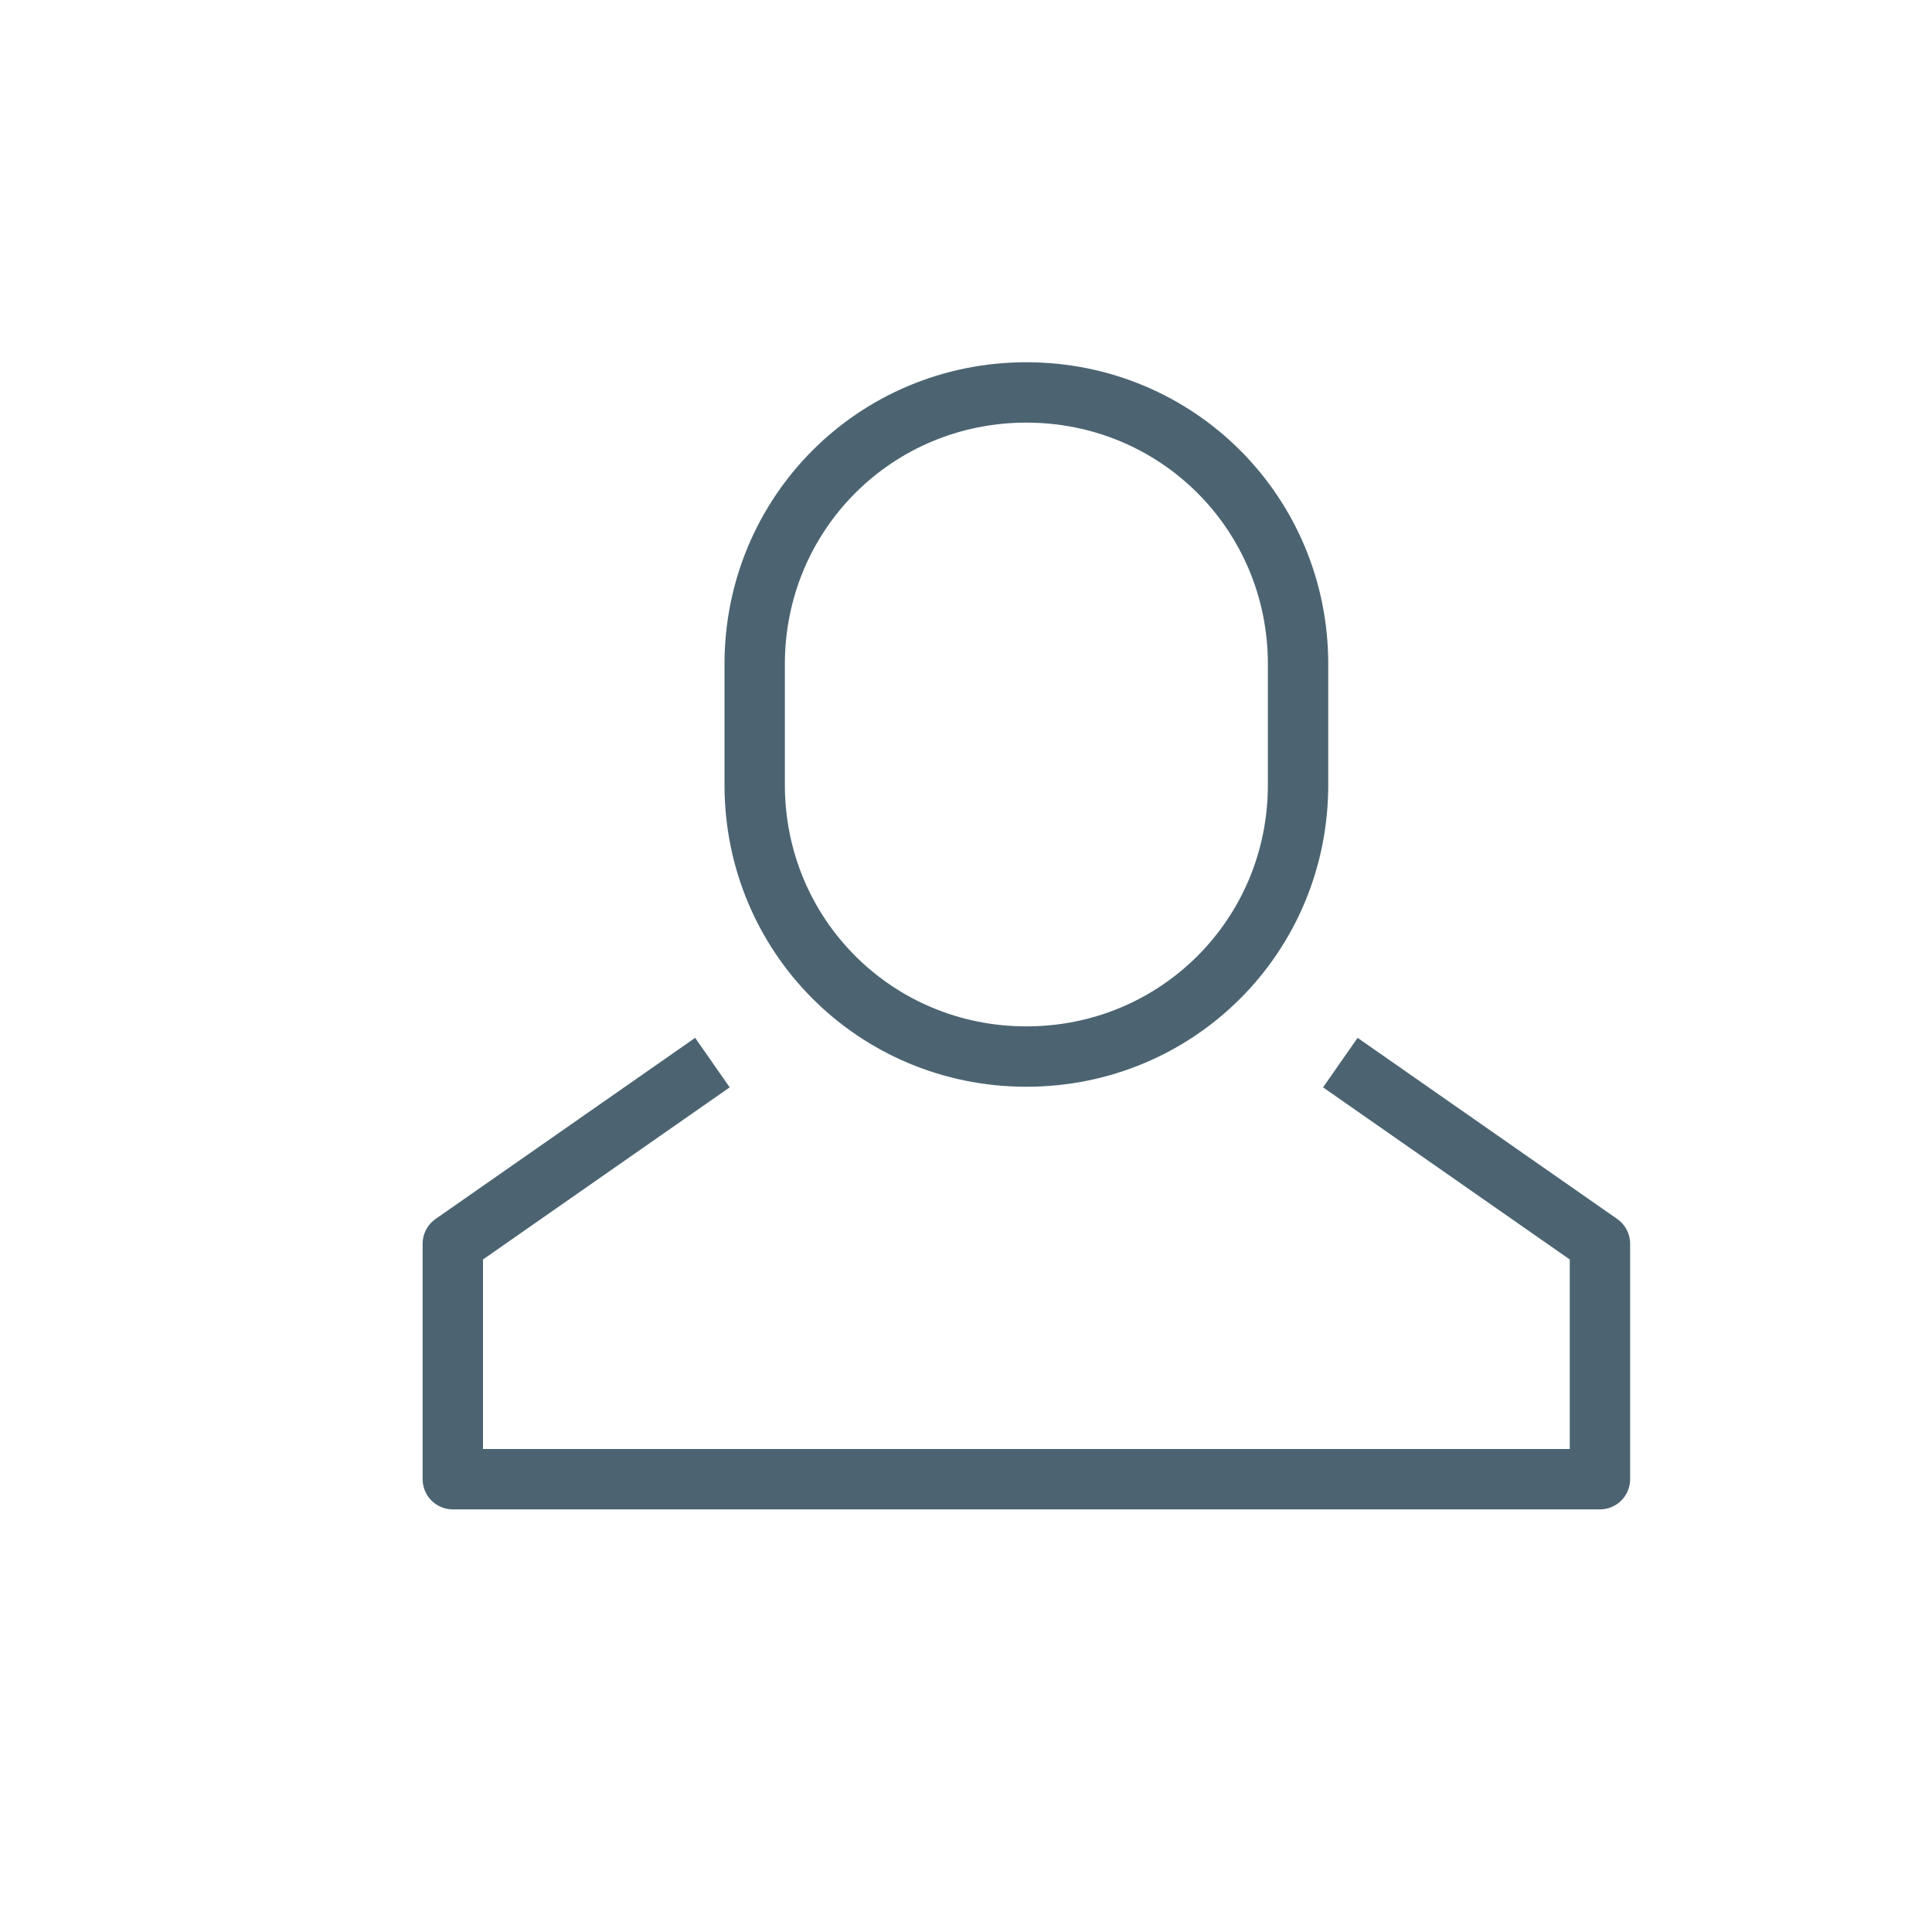
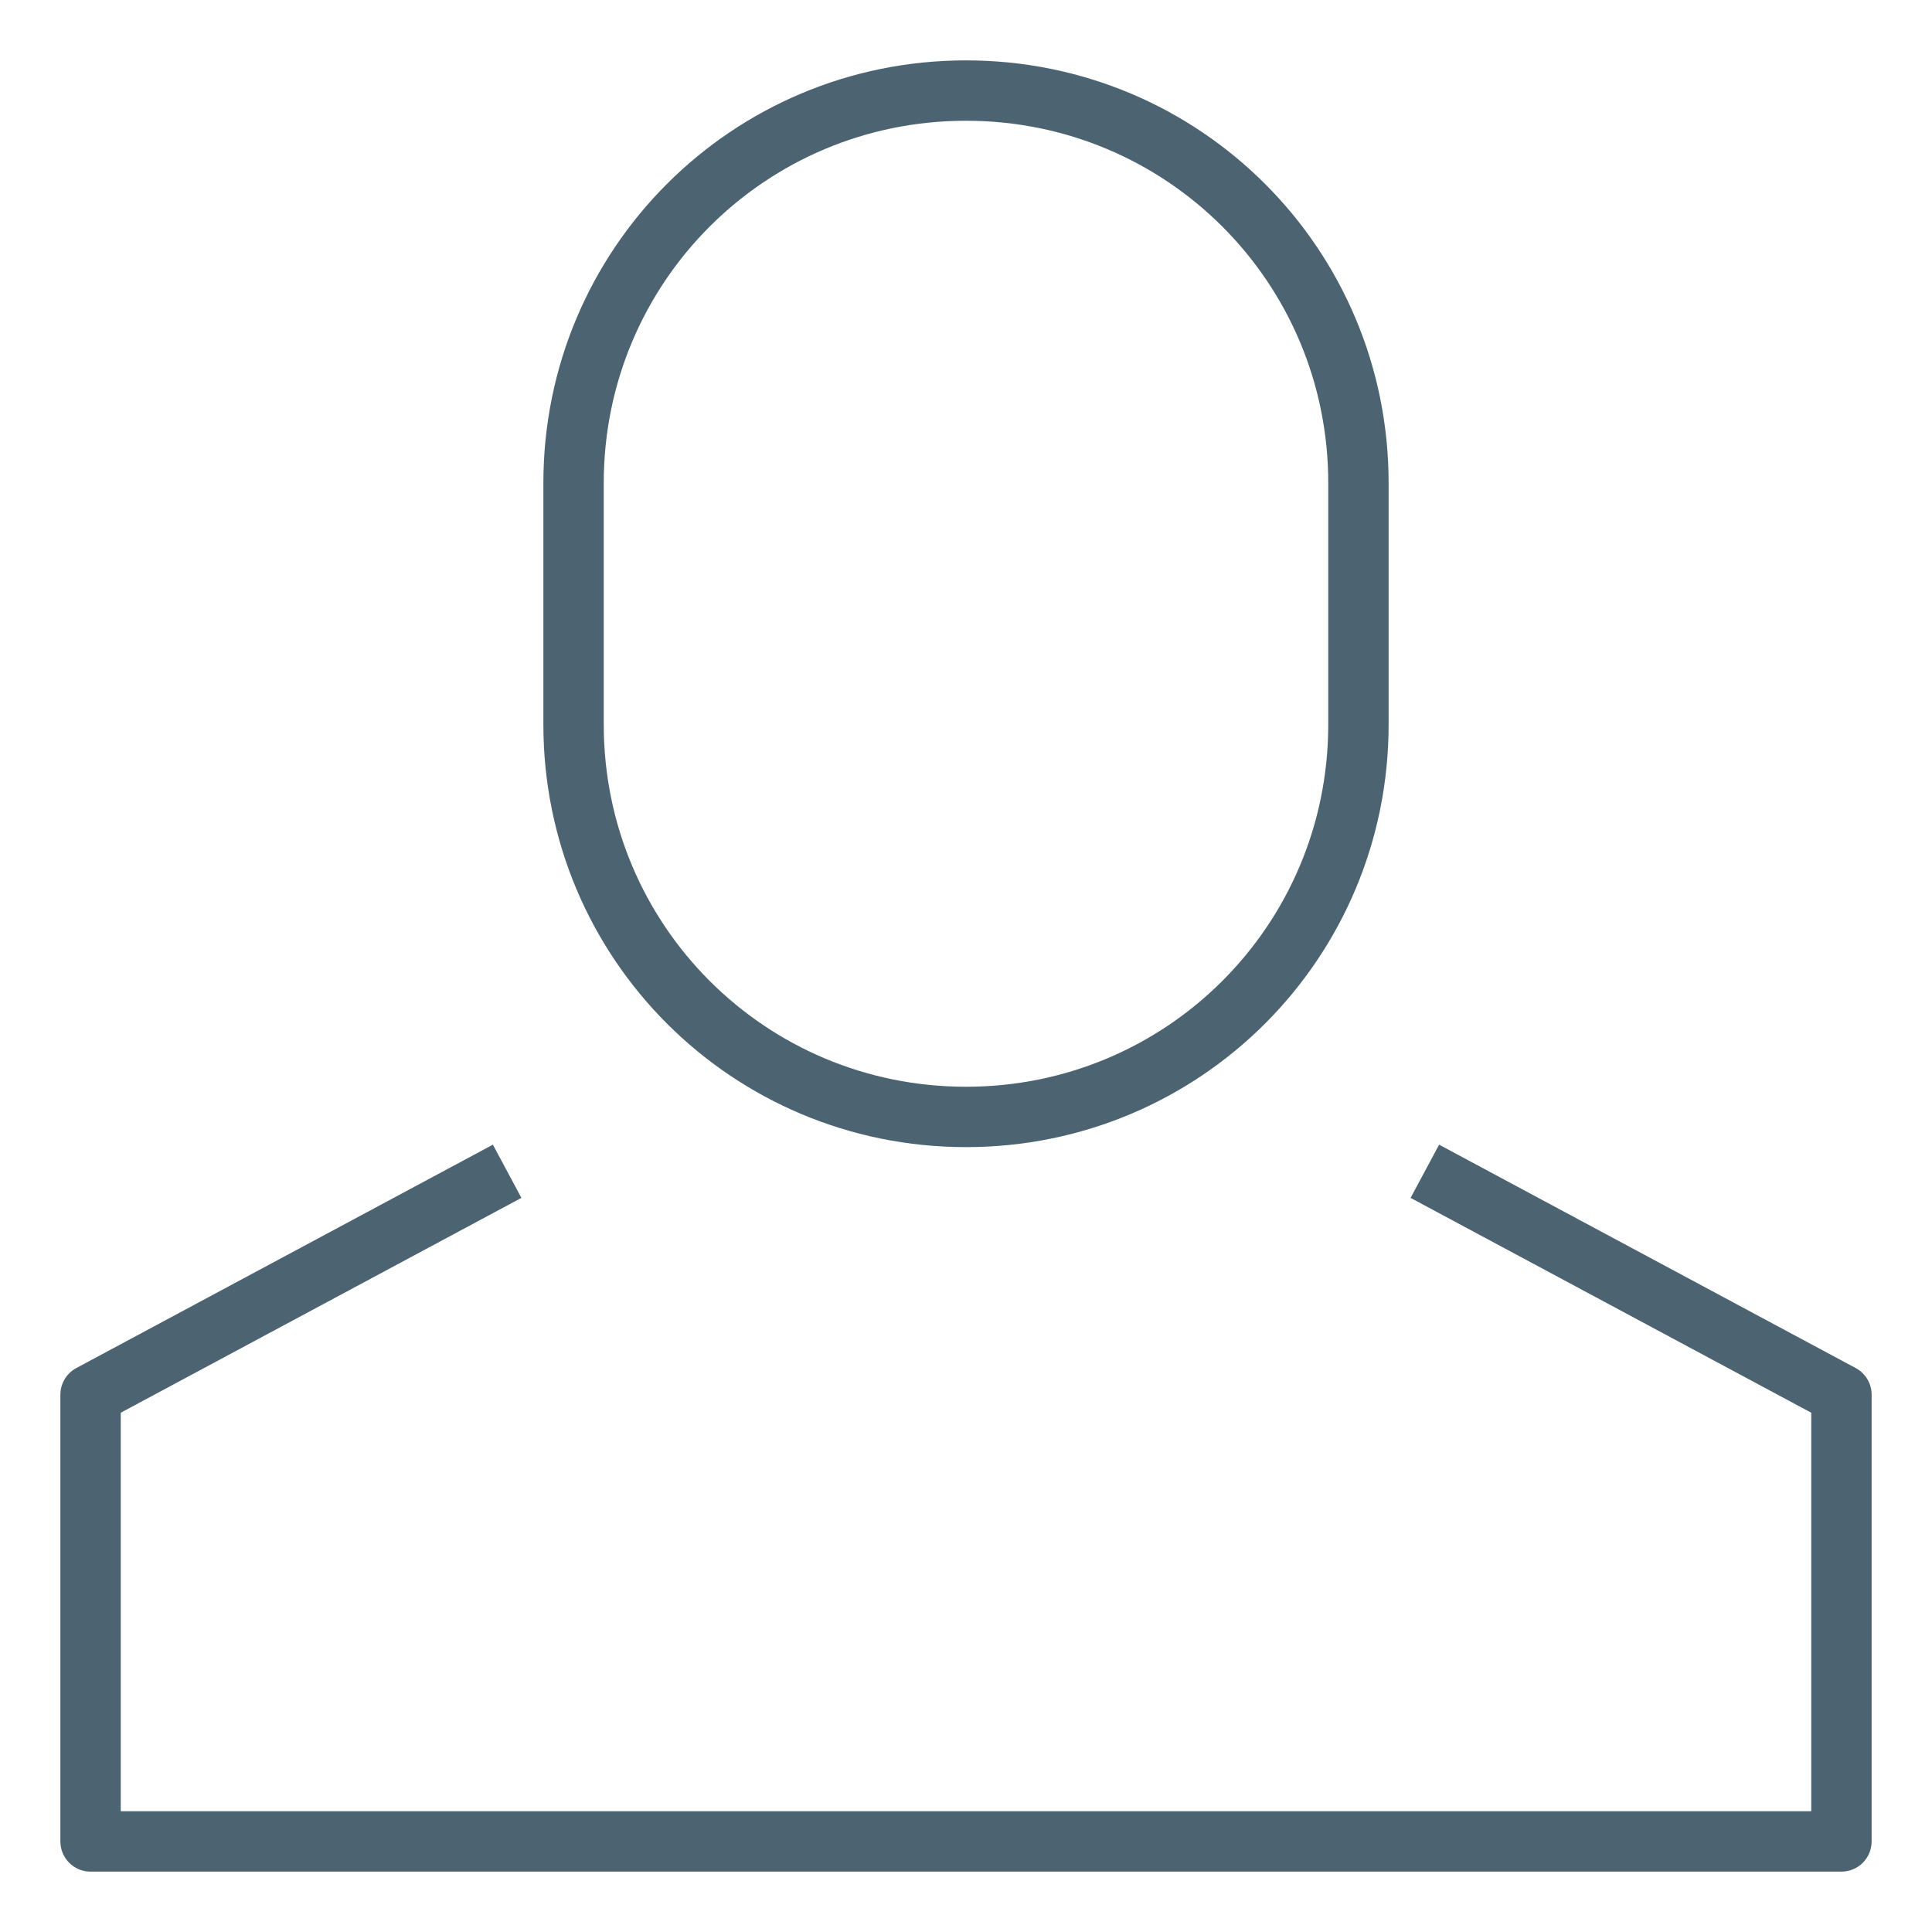
<svg xmlns="http://www.w3.org/2000/svg" id="Layer_1" data-name="Layer 1" viewBox="0 0 32 32">
-   <path fill="none" stroke="#4C6472" stroke-miterlimit="10" d="M17,17.5L17,17.5c-2.5,0-4.5-2-4.5-4.5v-2c0-2.5,2-4.5,4.5-4.5h0  c2.5,0,4.5,2,4.5,4.5v2C21.5,15.5,19.5,17.5,17,17.5z" />
-   <polyline fill="none" stroke="#4C6472" stroke-linejoin="round" stroke-miterlimit="10" points="22.2,17.6 26.5,20.6 26.5,24.5  7.5,24.5 7.5,20.6 11.8,17.6 " />
+   <path fill="none" stroke="#4C6472" stroke-miterlimit="10" d="M16,18.5L16,18.5c-3.6,0-6.5-2.9-6.5-6.5V8c0-3.6,2.9-6.5,6.5-6.5h0  c3.6,0,6.5,2.9,6.5,6.5v4C22.5,15.6,19.6,18.5,16,18.5z" />
+   <polyline fill="none" stroke="#4C6472" stroke-linejoin="round" stroke-miterlimit="10" points="23.6,19.4 30.5,23.1 30.5,30.5  1.5,30.5 1.5,23.1 8.4,19.4 " />
</svg>
